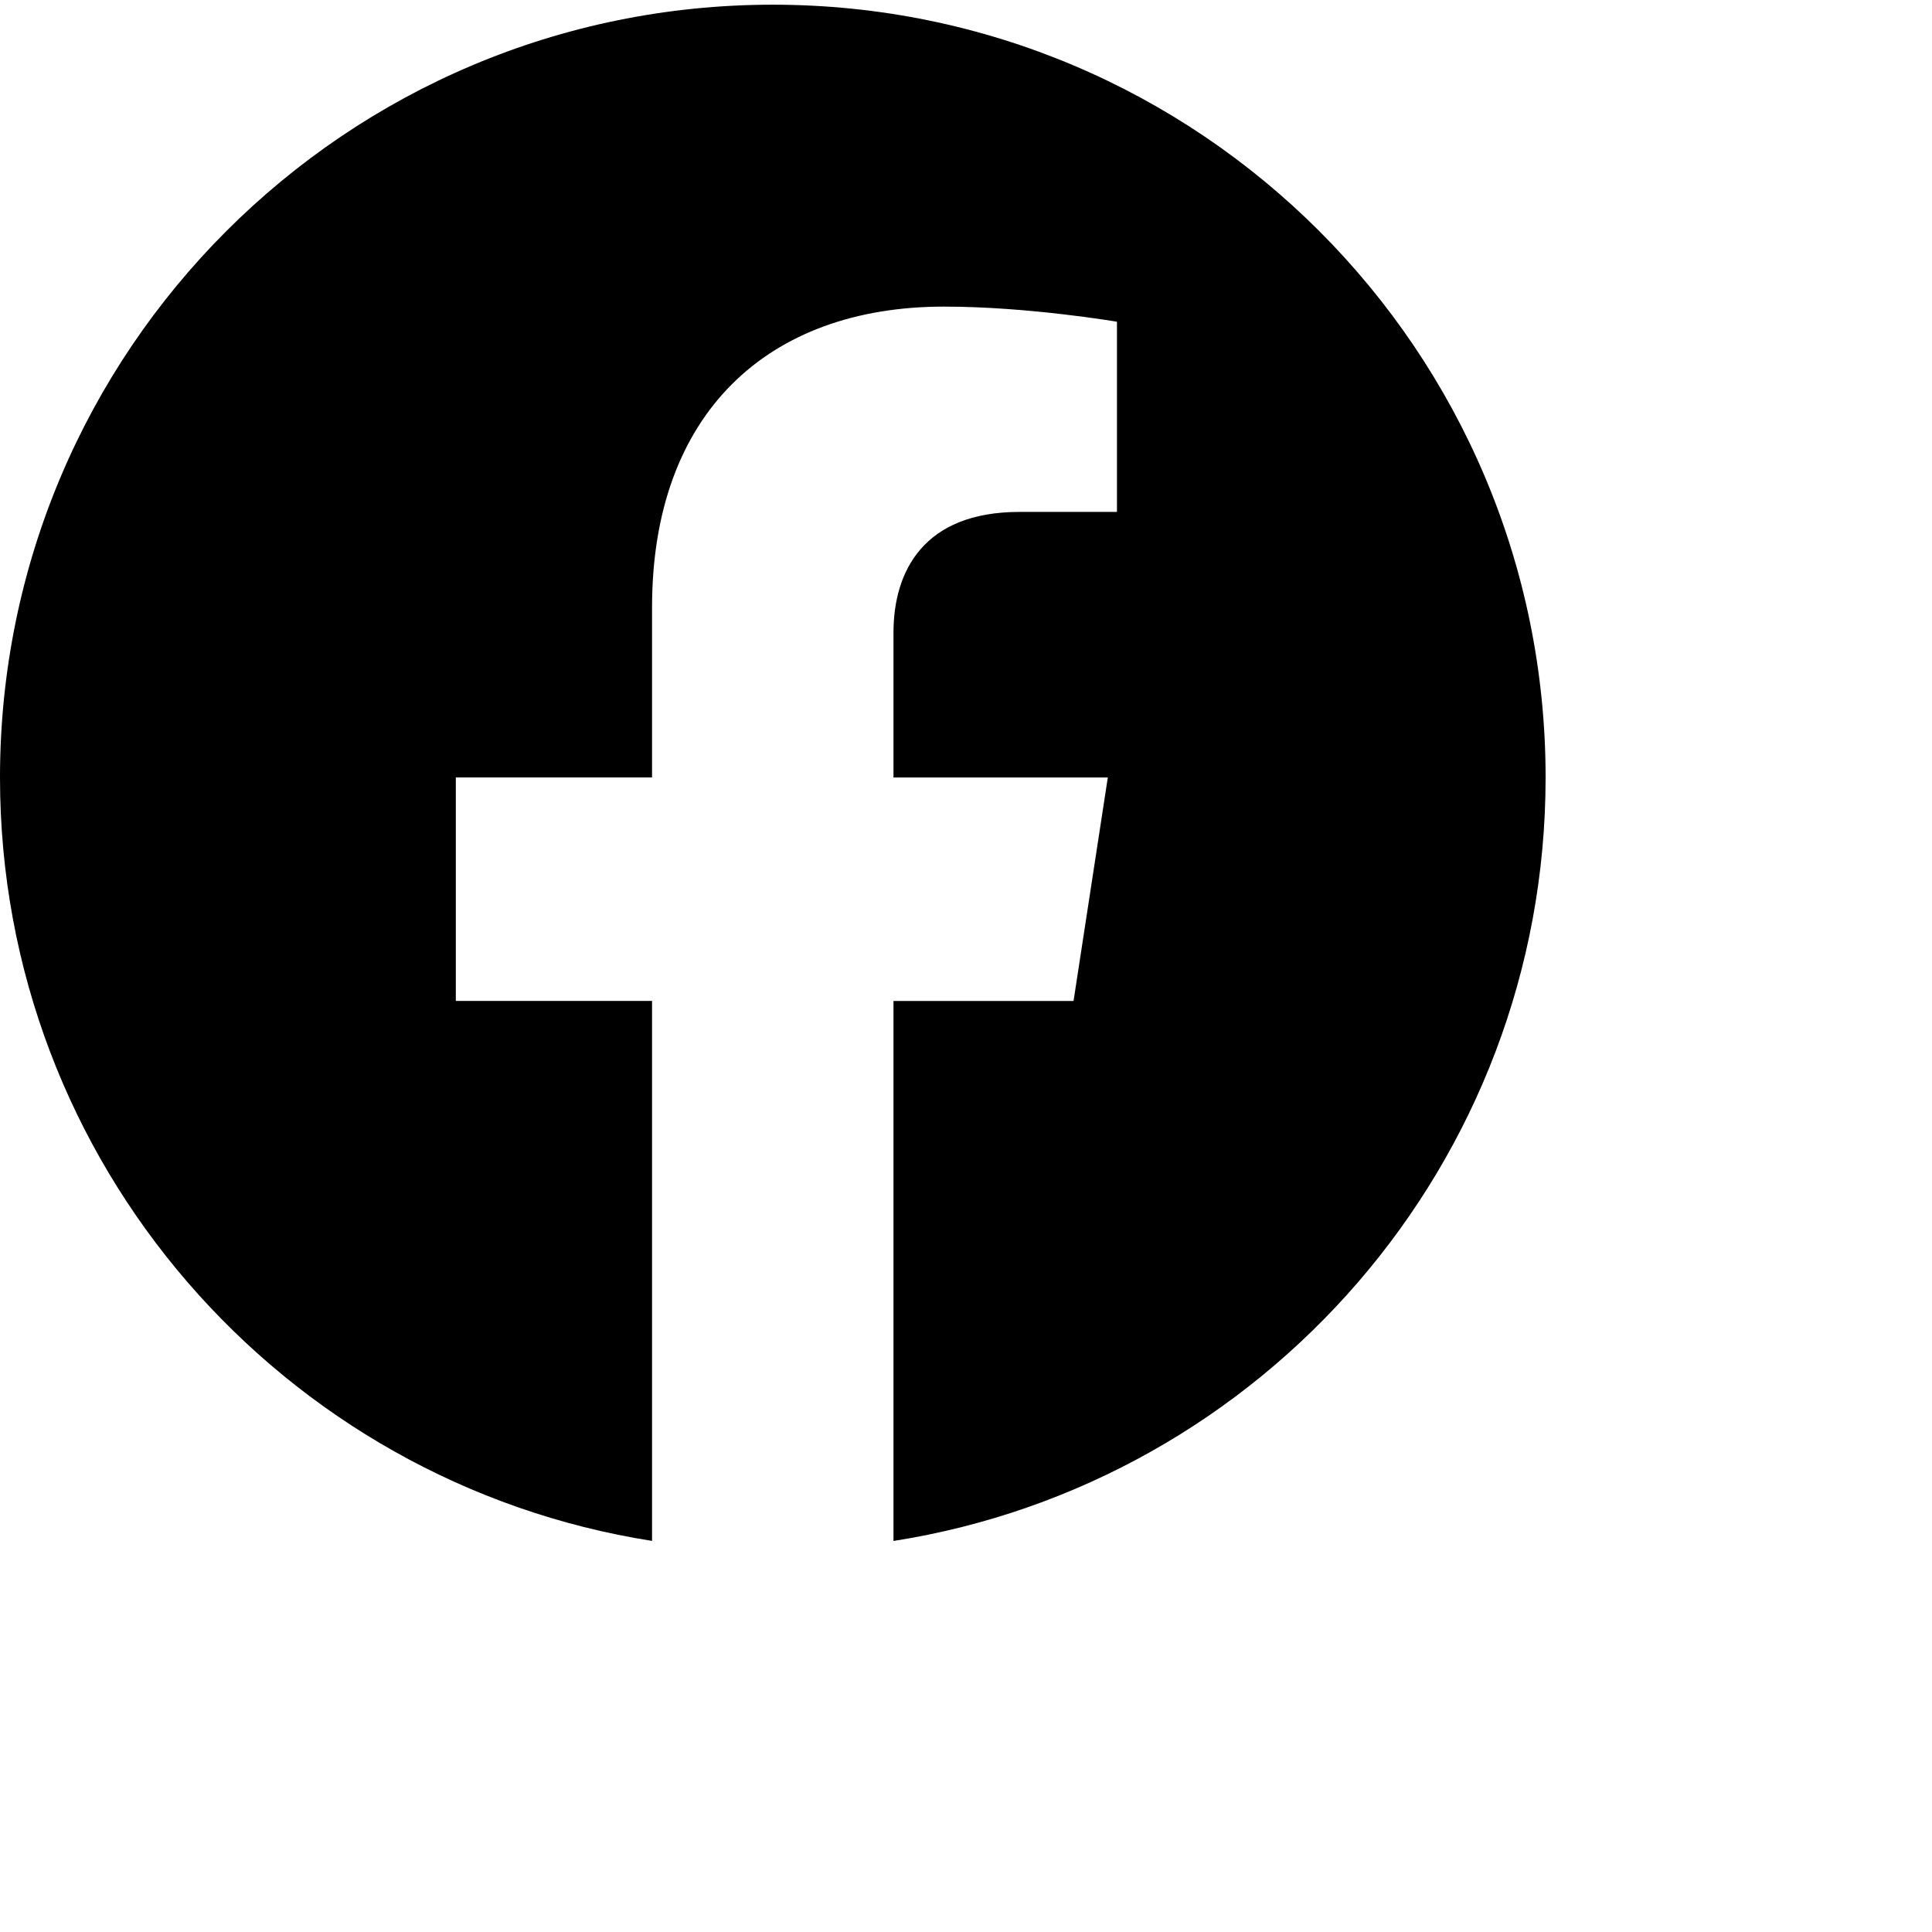
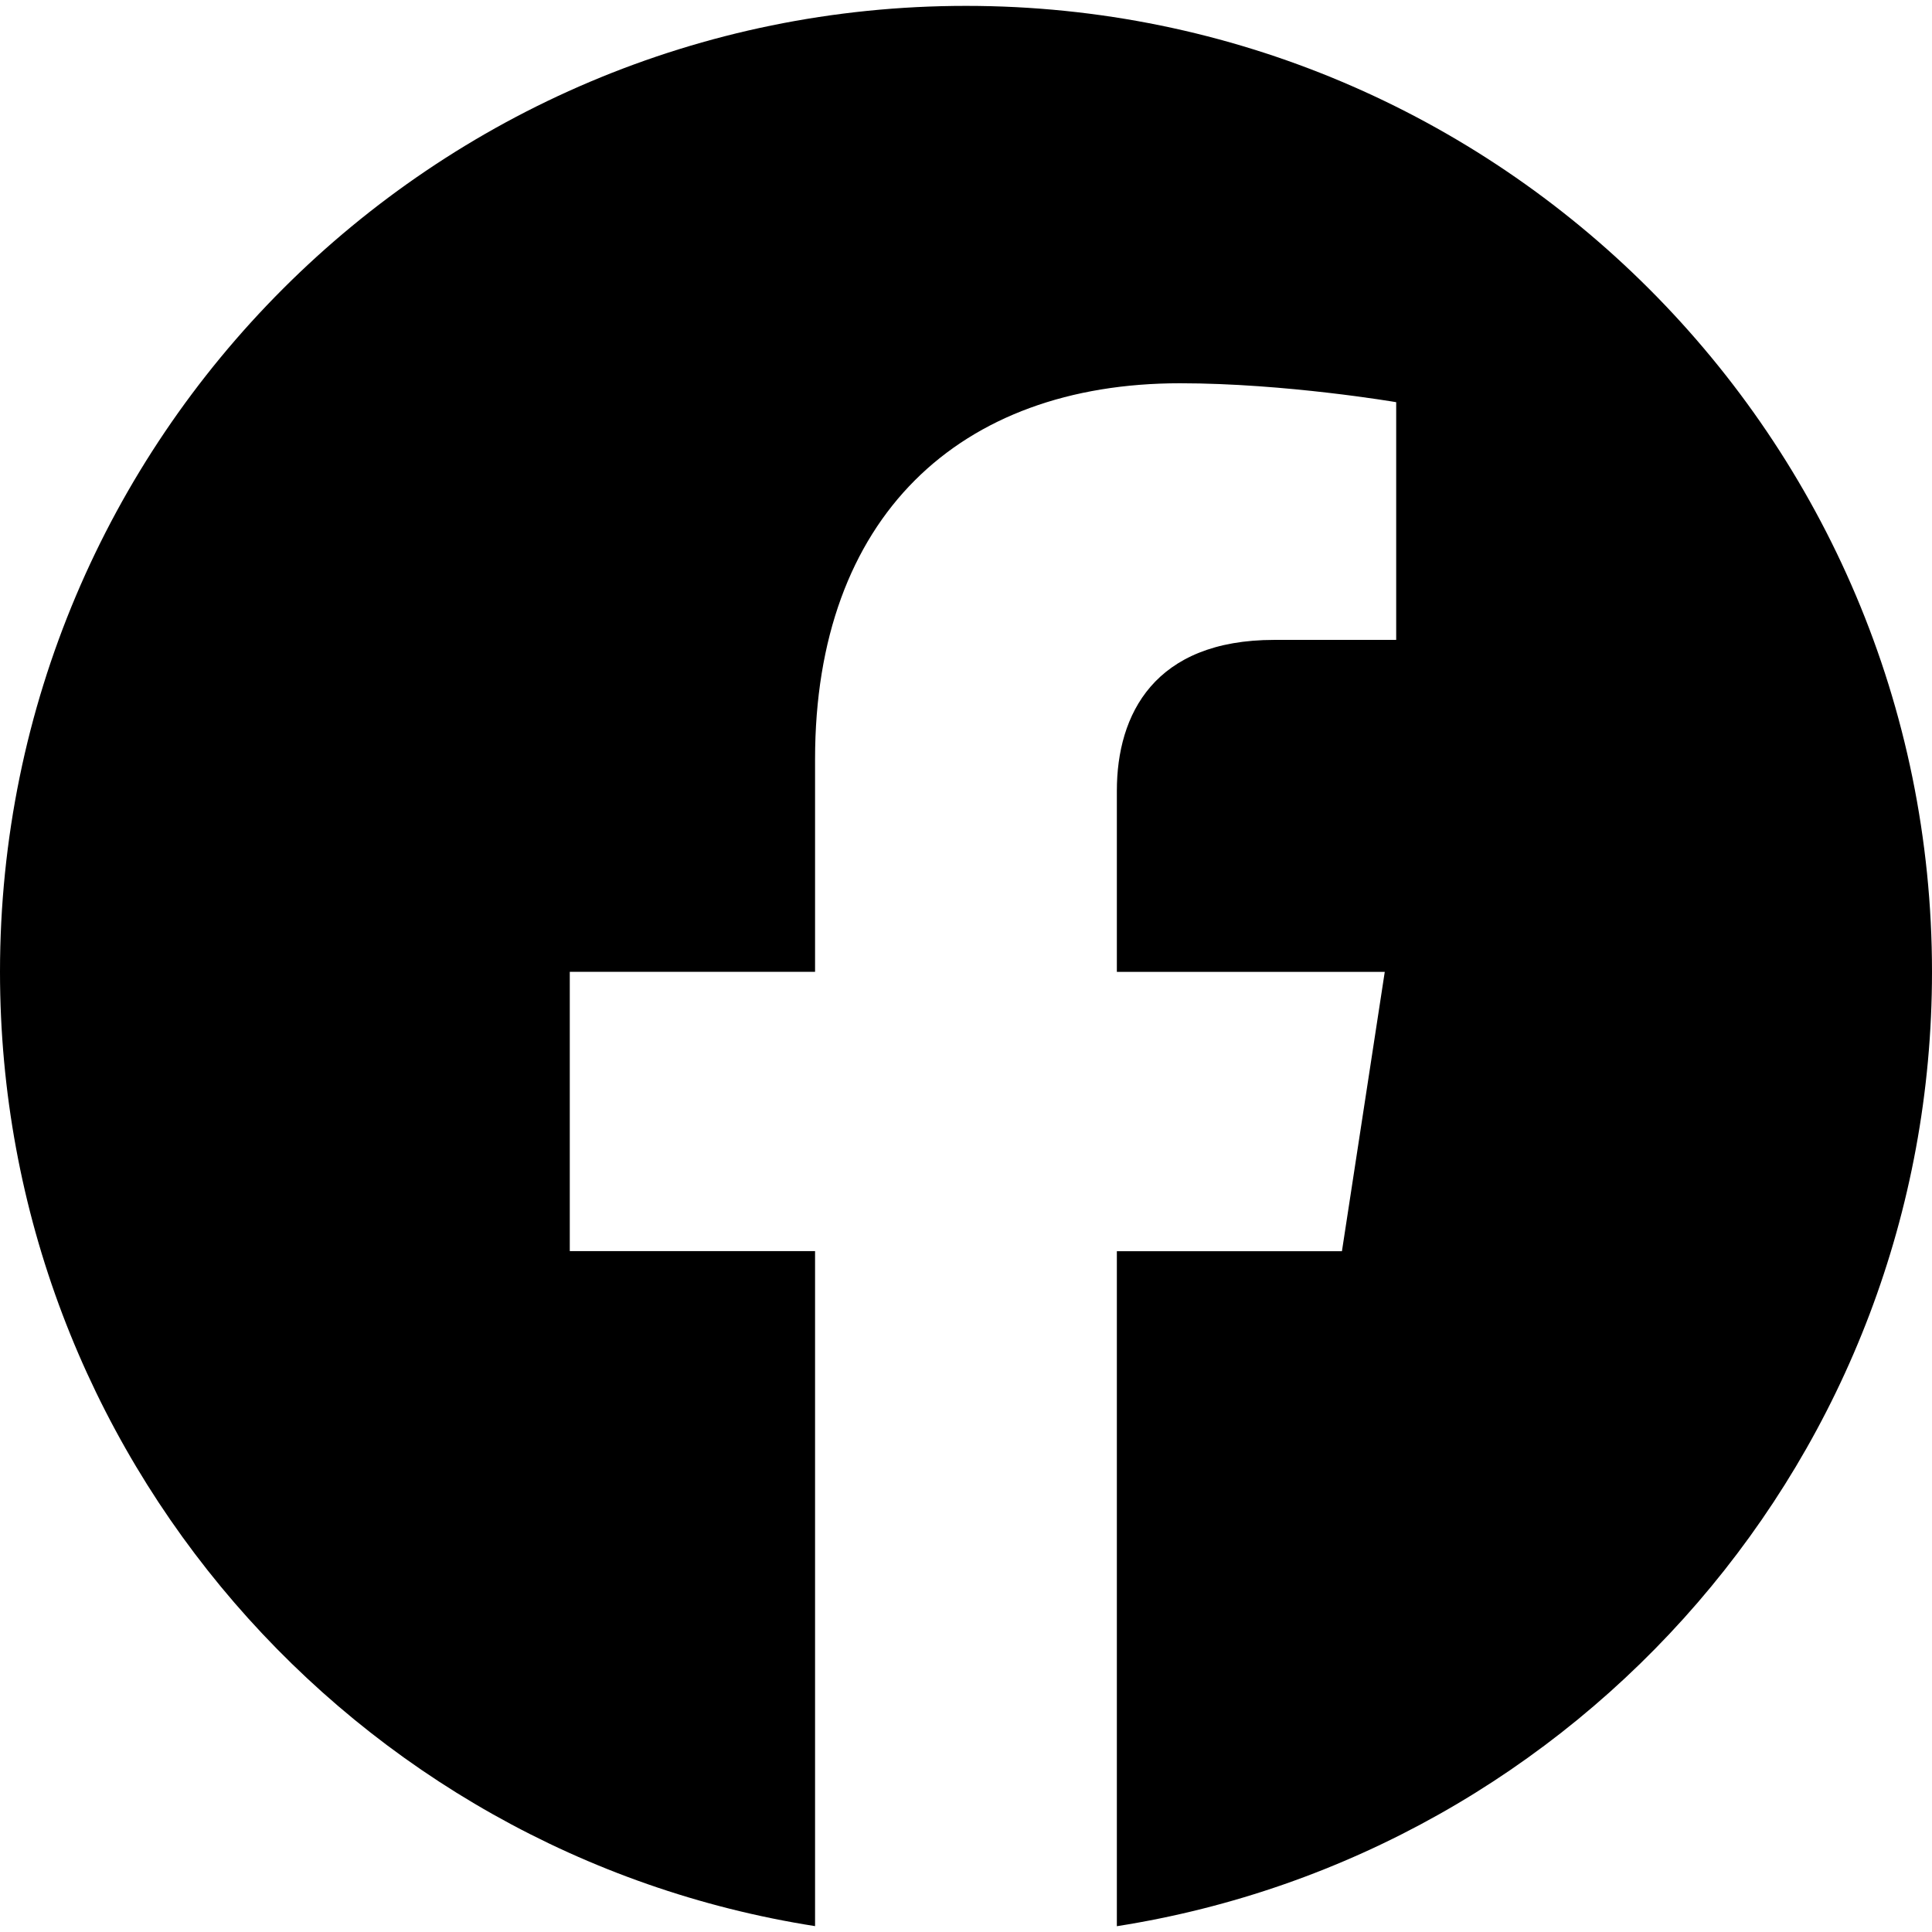
- <svg xmlns="http://www.w3.org/2000/svg" width="30" height="30" viewBox="0 0 30 30" fill="currentColor">
+ <svg xmlns="http://www.w3.org/2000/svg" width="1.875rem" height="1.875rem" viewBox="0 0 24 24" fill="currentColor" role="img" aria-label="Facebook logo">
  <path d="M24 12.073c0-6.627-5.373-12-12-12s-12 5.373-12 12c0 5.99 4.388 10.954 10.125 11.854v-8.385H7.078v-3.47h3.047V9.43c0-3.007 1.792-4.669 4.533-4.669 1.312 0 2.686.235 2.686.235v2.953H15.83c-1.491 0-1.956.925-1.956 1.874v2.25h3.328l-.532 3.47h-2.796v8.385C19.612 23.027 24 18.062 24 12.073z" />
</svg>
